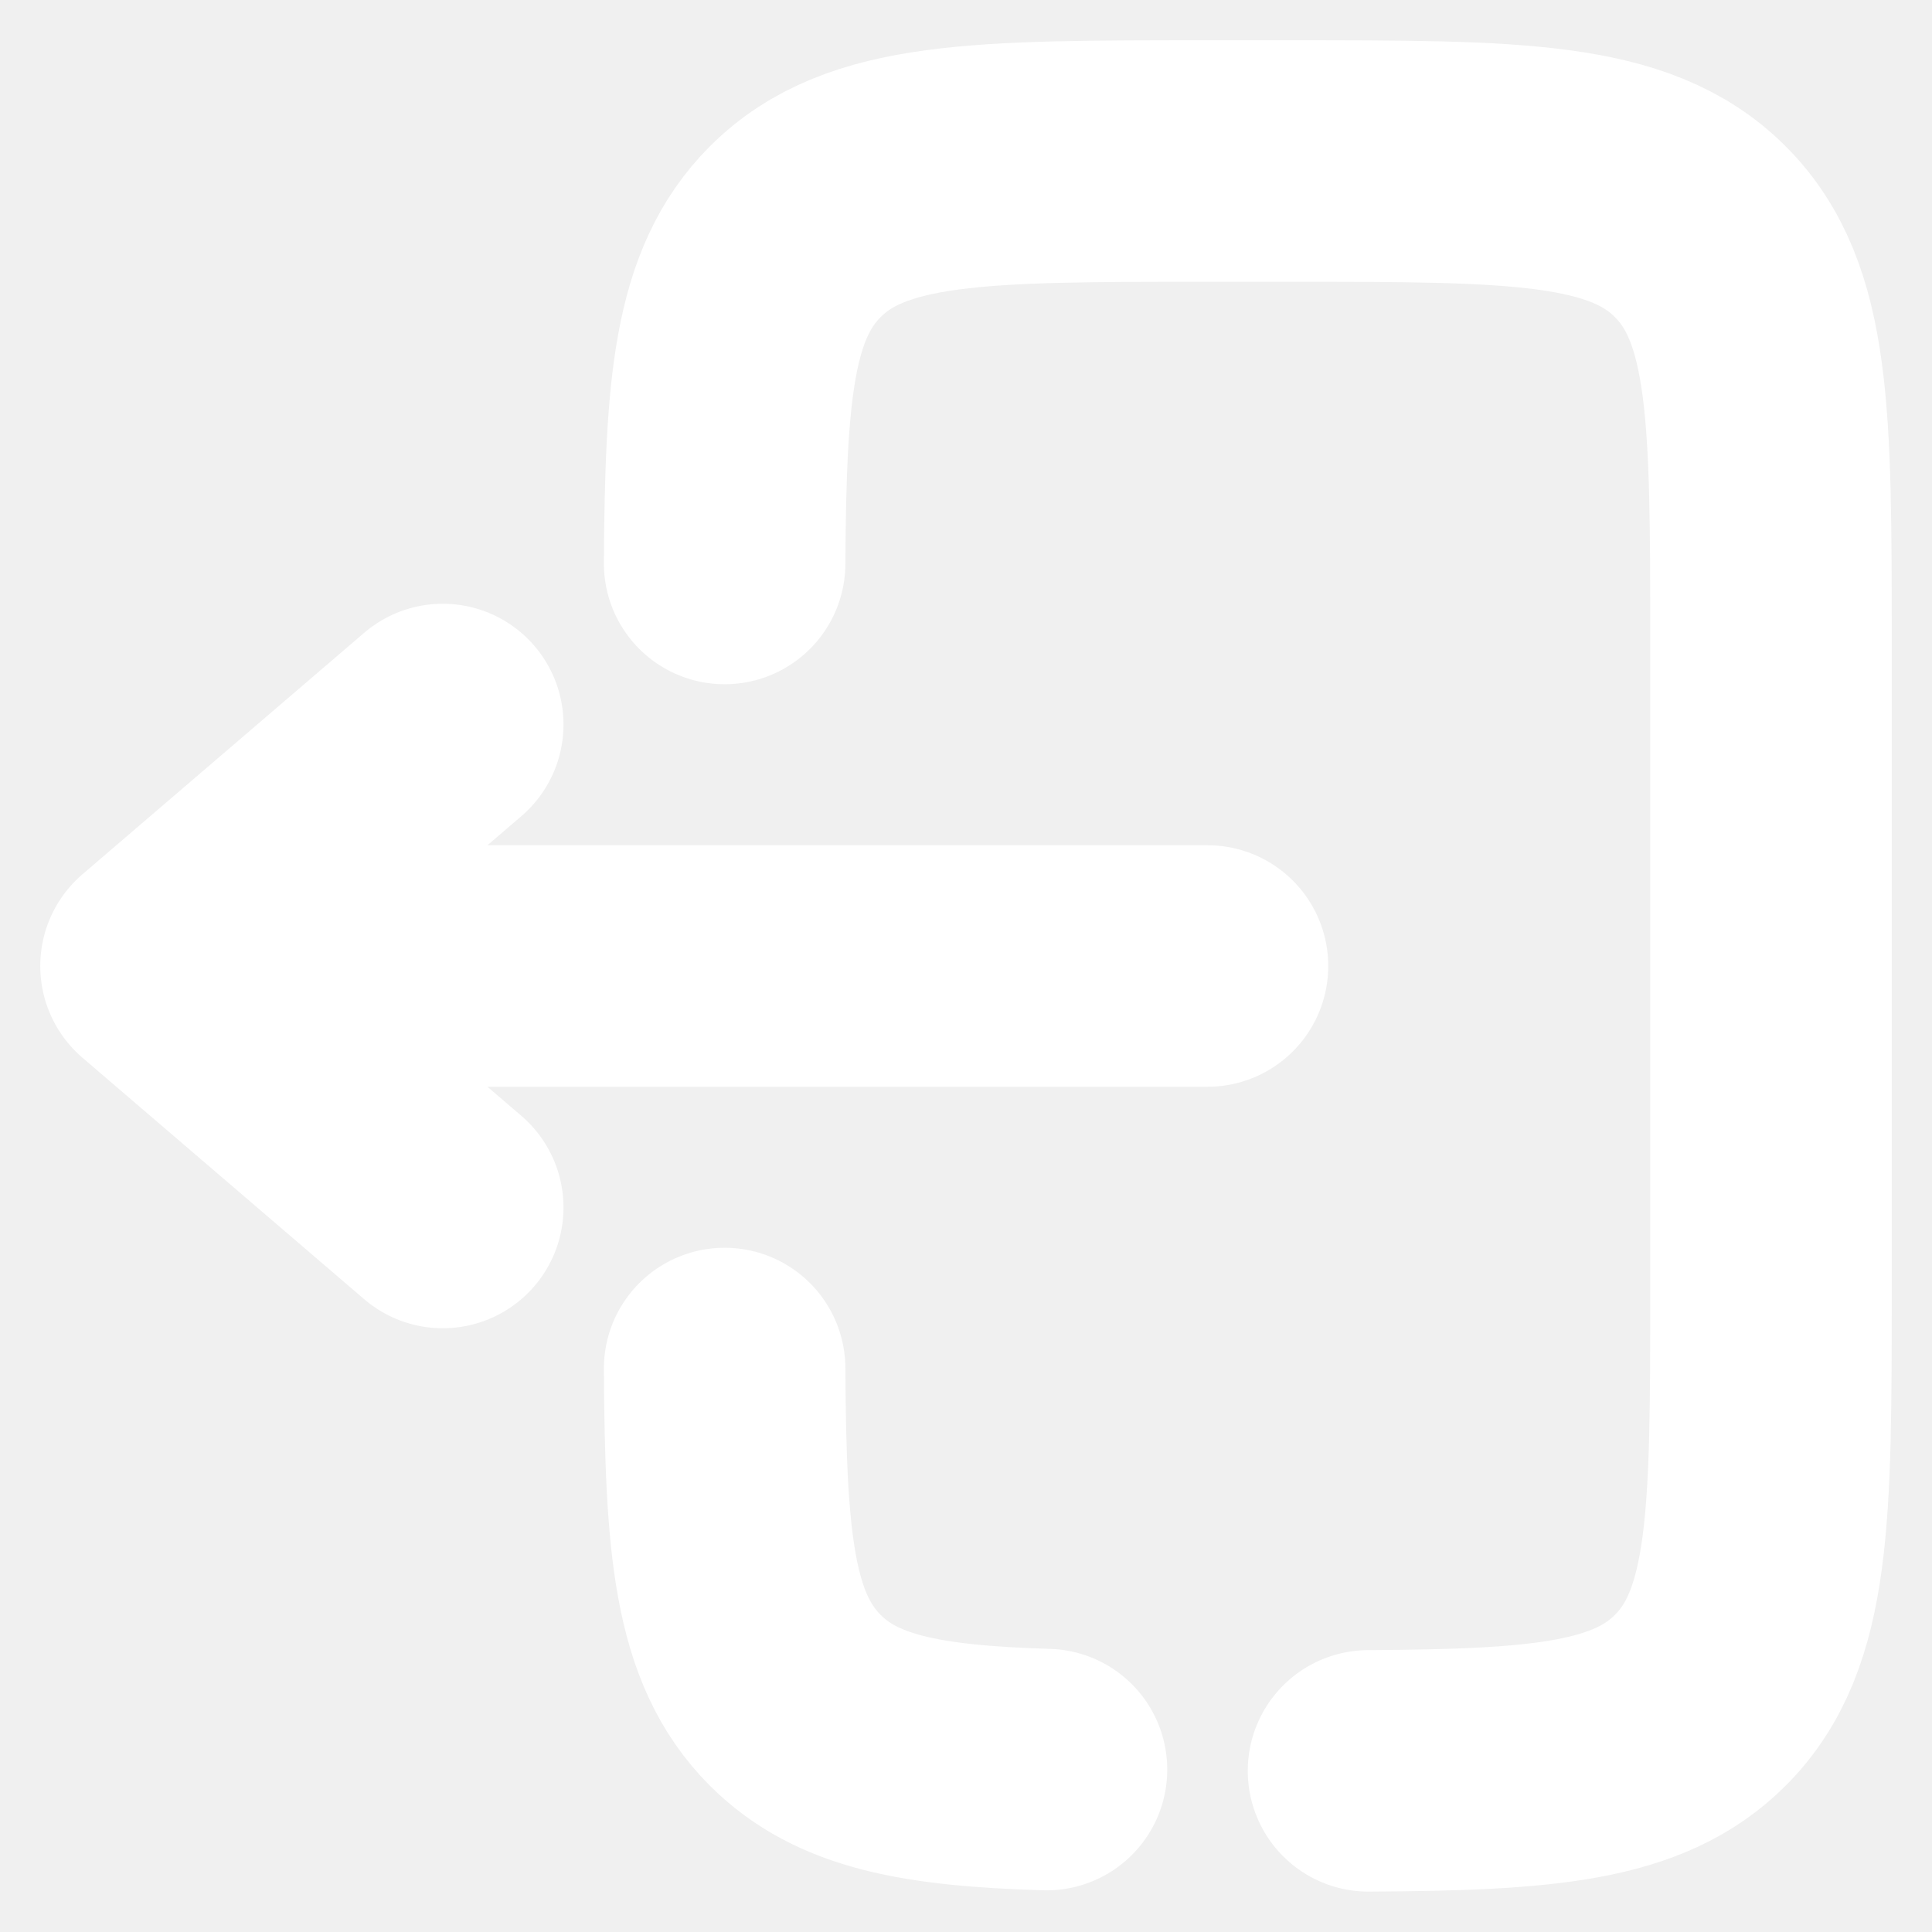
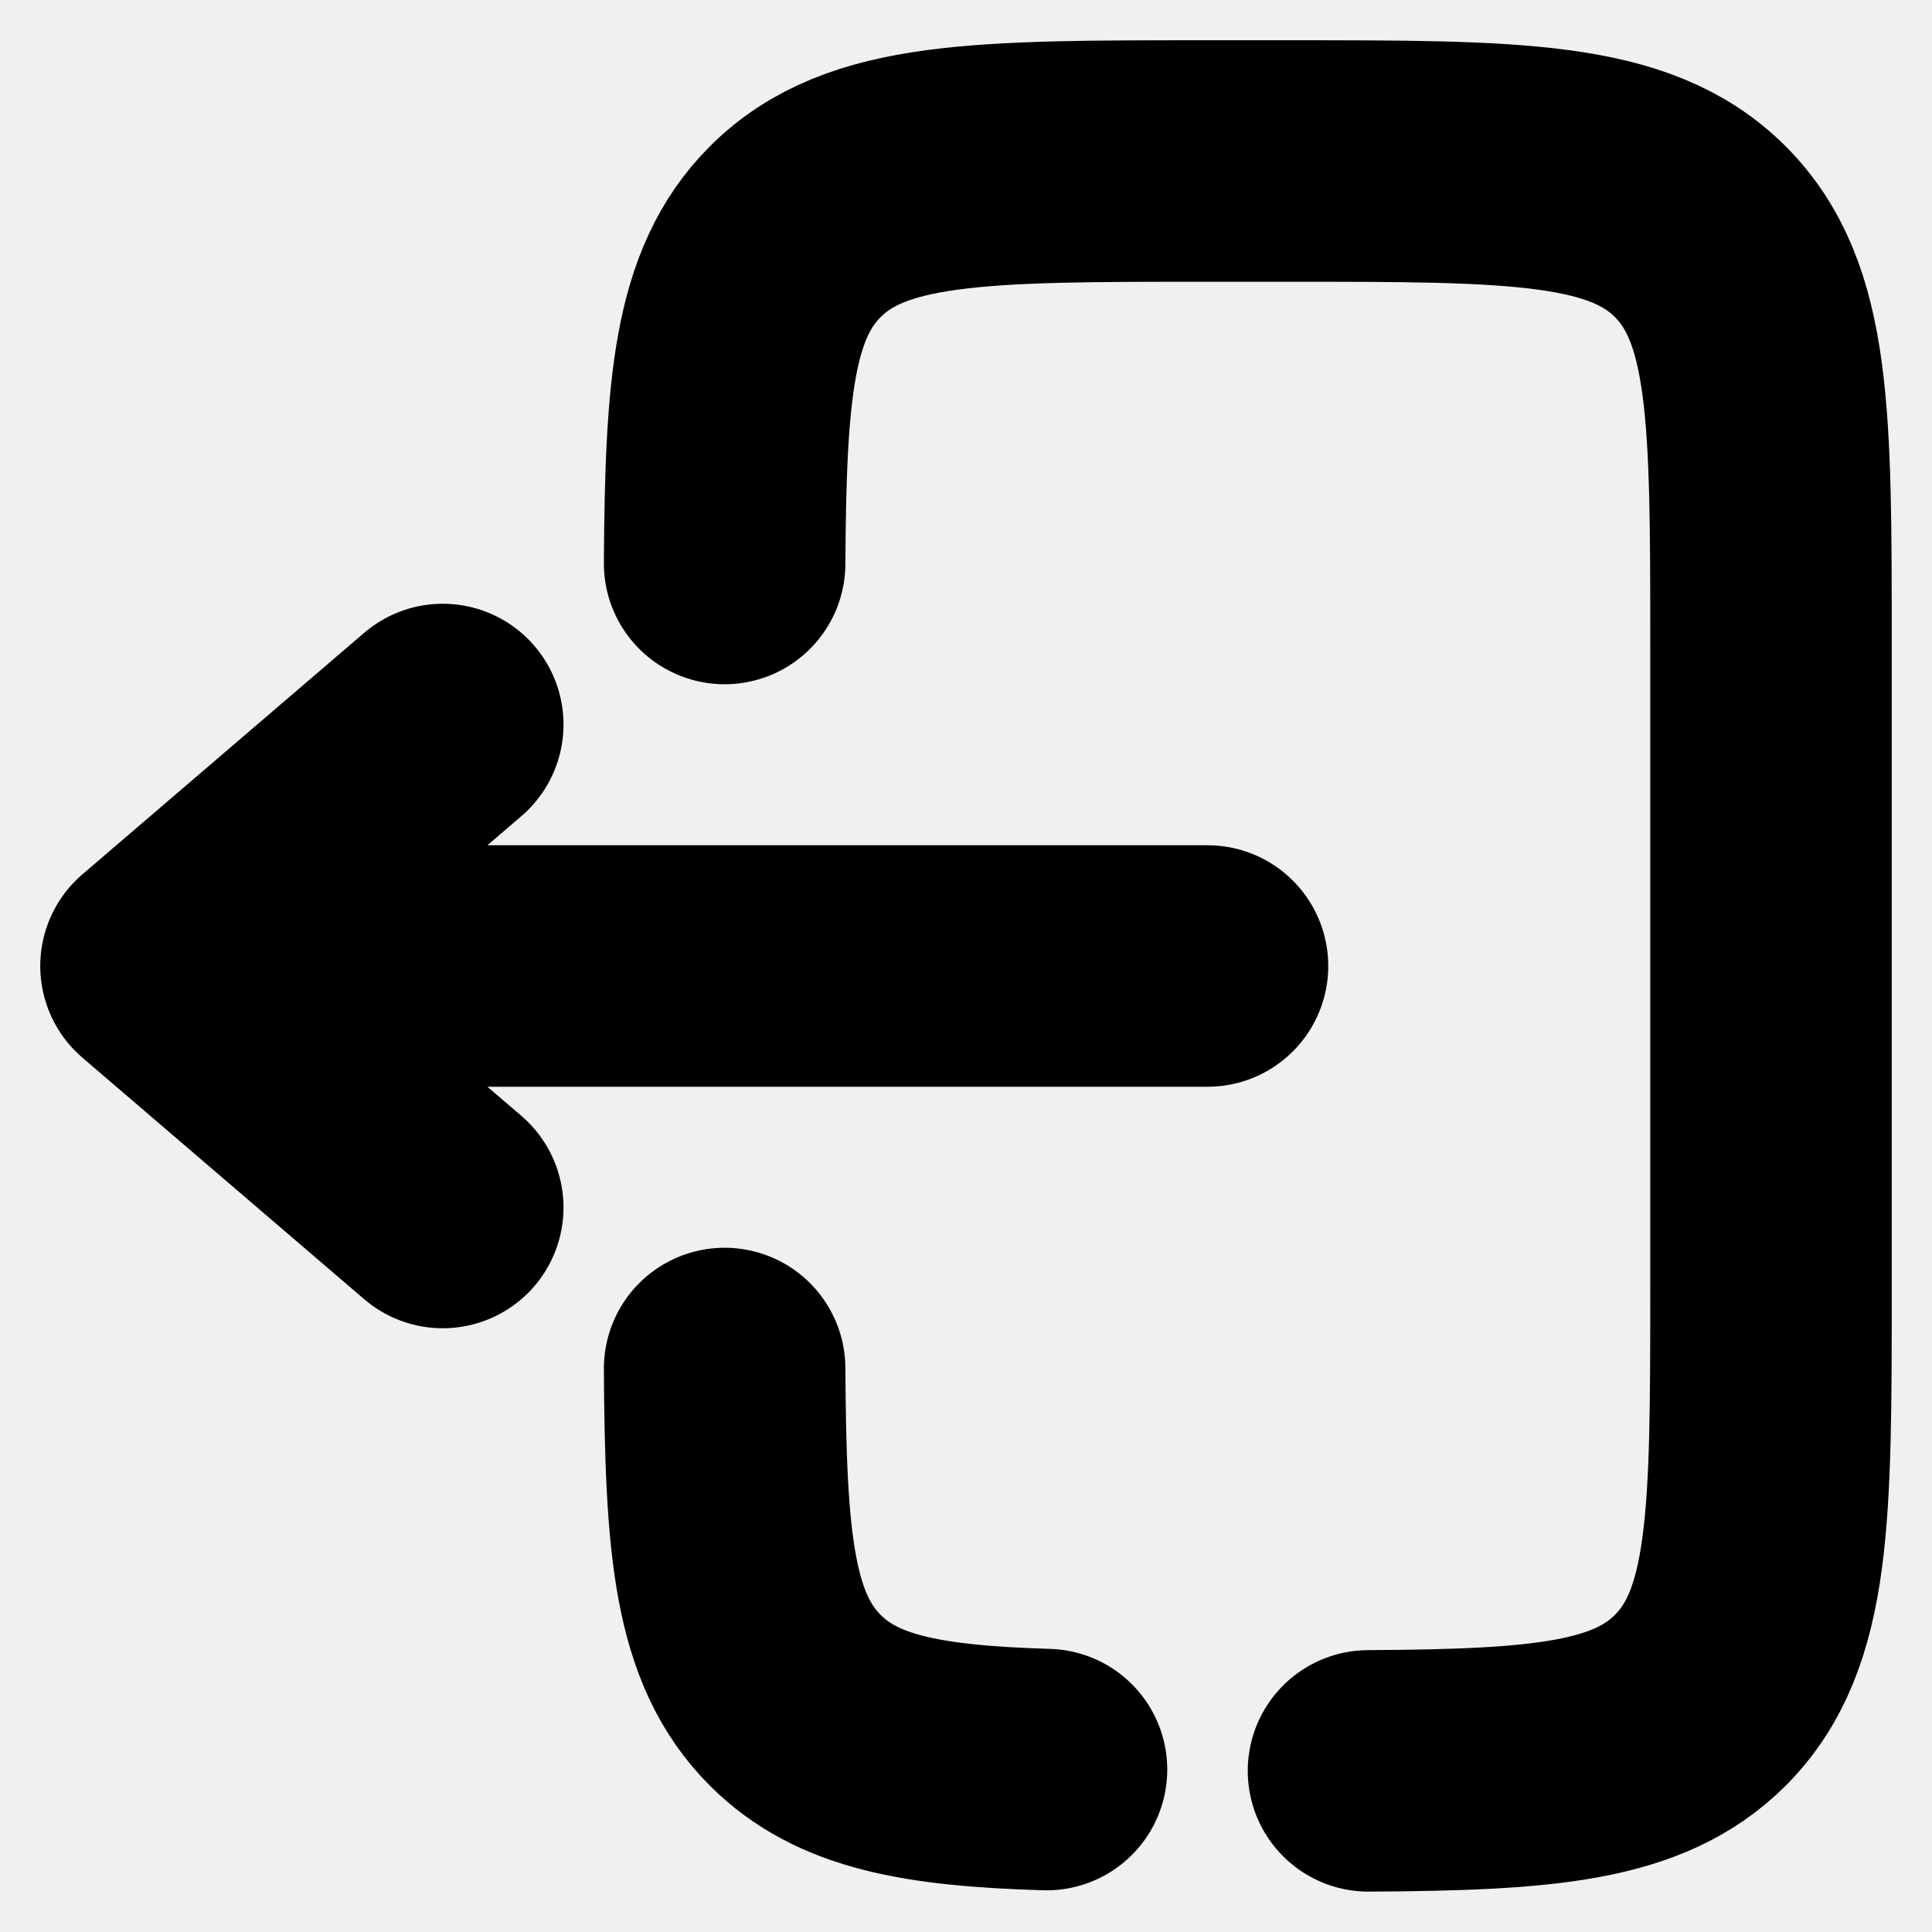
<svg xmlns="http://www.w3.org/2000/svg" width="30" height="30" viewBox="0 0 30 30" fill="none">
  <g clip-path="url(#clip0_8_131)">
-     <path d="M18.75 15H2.5M2.5 15L6.875 11.25M2.5 15L6.875 18.75" stroke="white" stroke-width="3.75" stroke-linecap="round" stroke-linejoin="round" />
-     <path d="M11.252 8.75C11.268 6.031 11.388 4.559 12.349 3.598C13.447 2.5 15.215 2.5 18.75 2.5H20C23.536 2.5 25.304 2.5 26.402 3.598C27.5 4.697 27.5 6.464 27.5 10V20C27.5 23.535 27.5 25.303 26.402 26.402C25.441 27.362 23.969 27.483 21.25 27.498M11.252 21.25C11.268 23.969 11.388 25.441 12.349 26.402C13.15 27.203 14.308 27.42 16.25 27.478" stroke="white" stroke-width="3.75" stroke-linecap="round" />
+     <path d="M18.75 15H2.5M2.5 15L6.875 11.25M2.5 15L6.875 18.75" stroke="black" stroke-width="3.75" stroke-linecap="round" stroke-linejoin="round" />
+     <path d="M11.252 8.75C11.268 6.031 11.388 4.559 12.349 3.598C13.447 2.5 15.215 2.5 18.75 2.5H20C23.536 2.5 25.304 2.5 26.402 3.598C27.5 4.697 27.5 6.464 27.5 10V20C27.5 23.535 27.5 25.303 26.402 26.402C25.441 27.362 23.969 27.483 21.25 27.498M11.252 21.25C11.268 23.969 11.388 25.441 12.349 26.402C13.15 27.203 14.308 27.42 16.25 27.478" stroke="black" stroke-width="3.75" stroke-linecap="round" />
  </g>
  <defs>
    <clipPath id="clip0_8_131">
      <rect width="30" height="30" fill="white" />
    </clipPath>
  </defs>
</svg>
